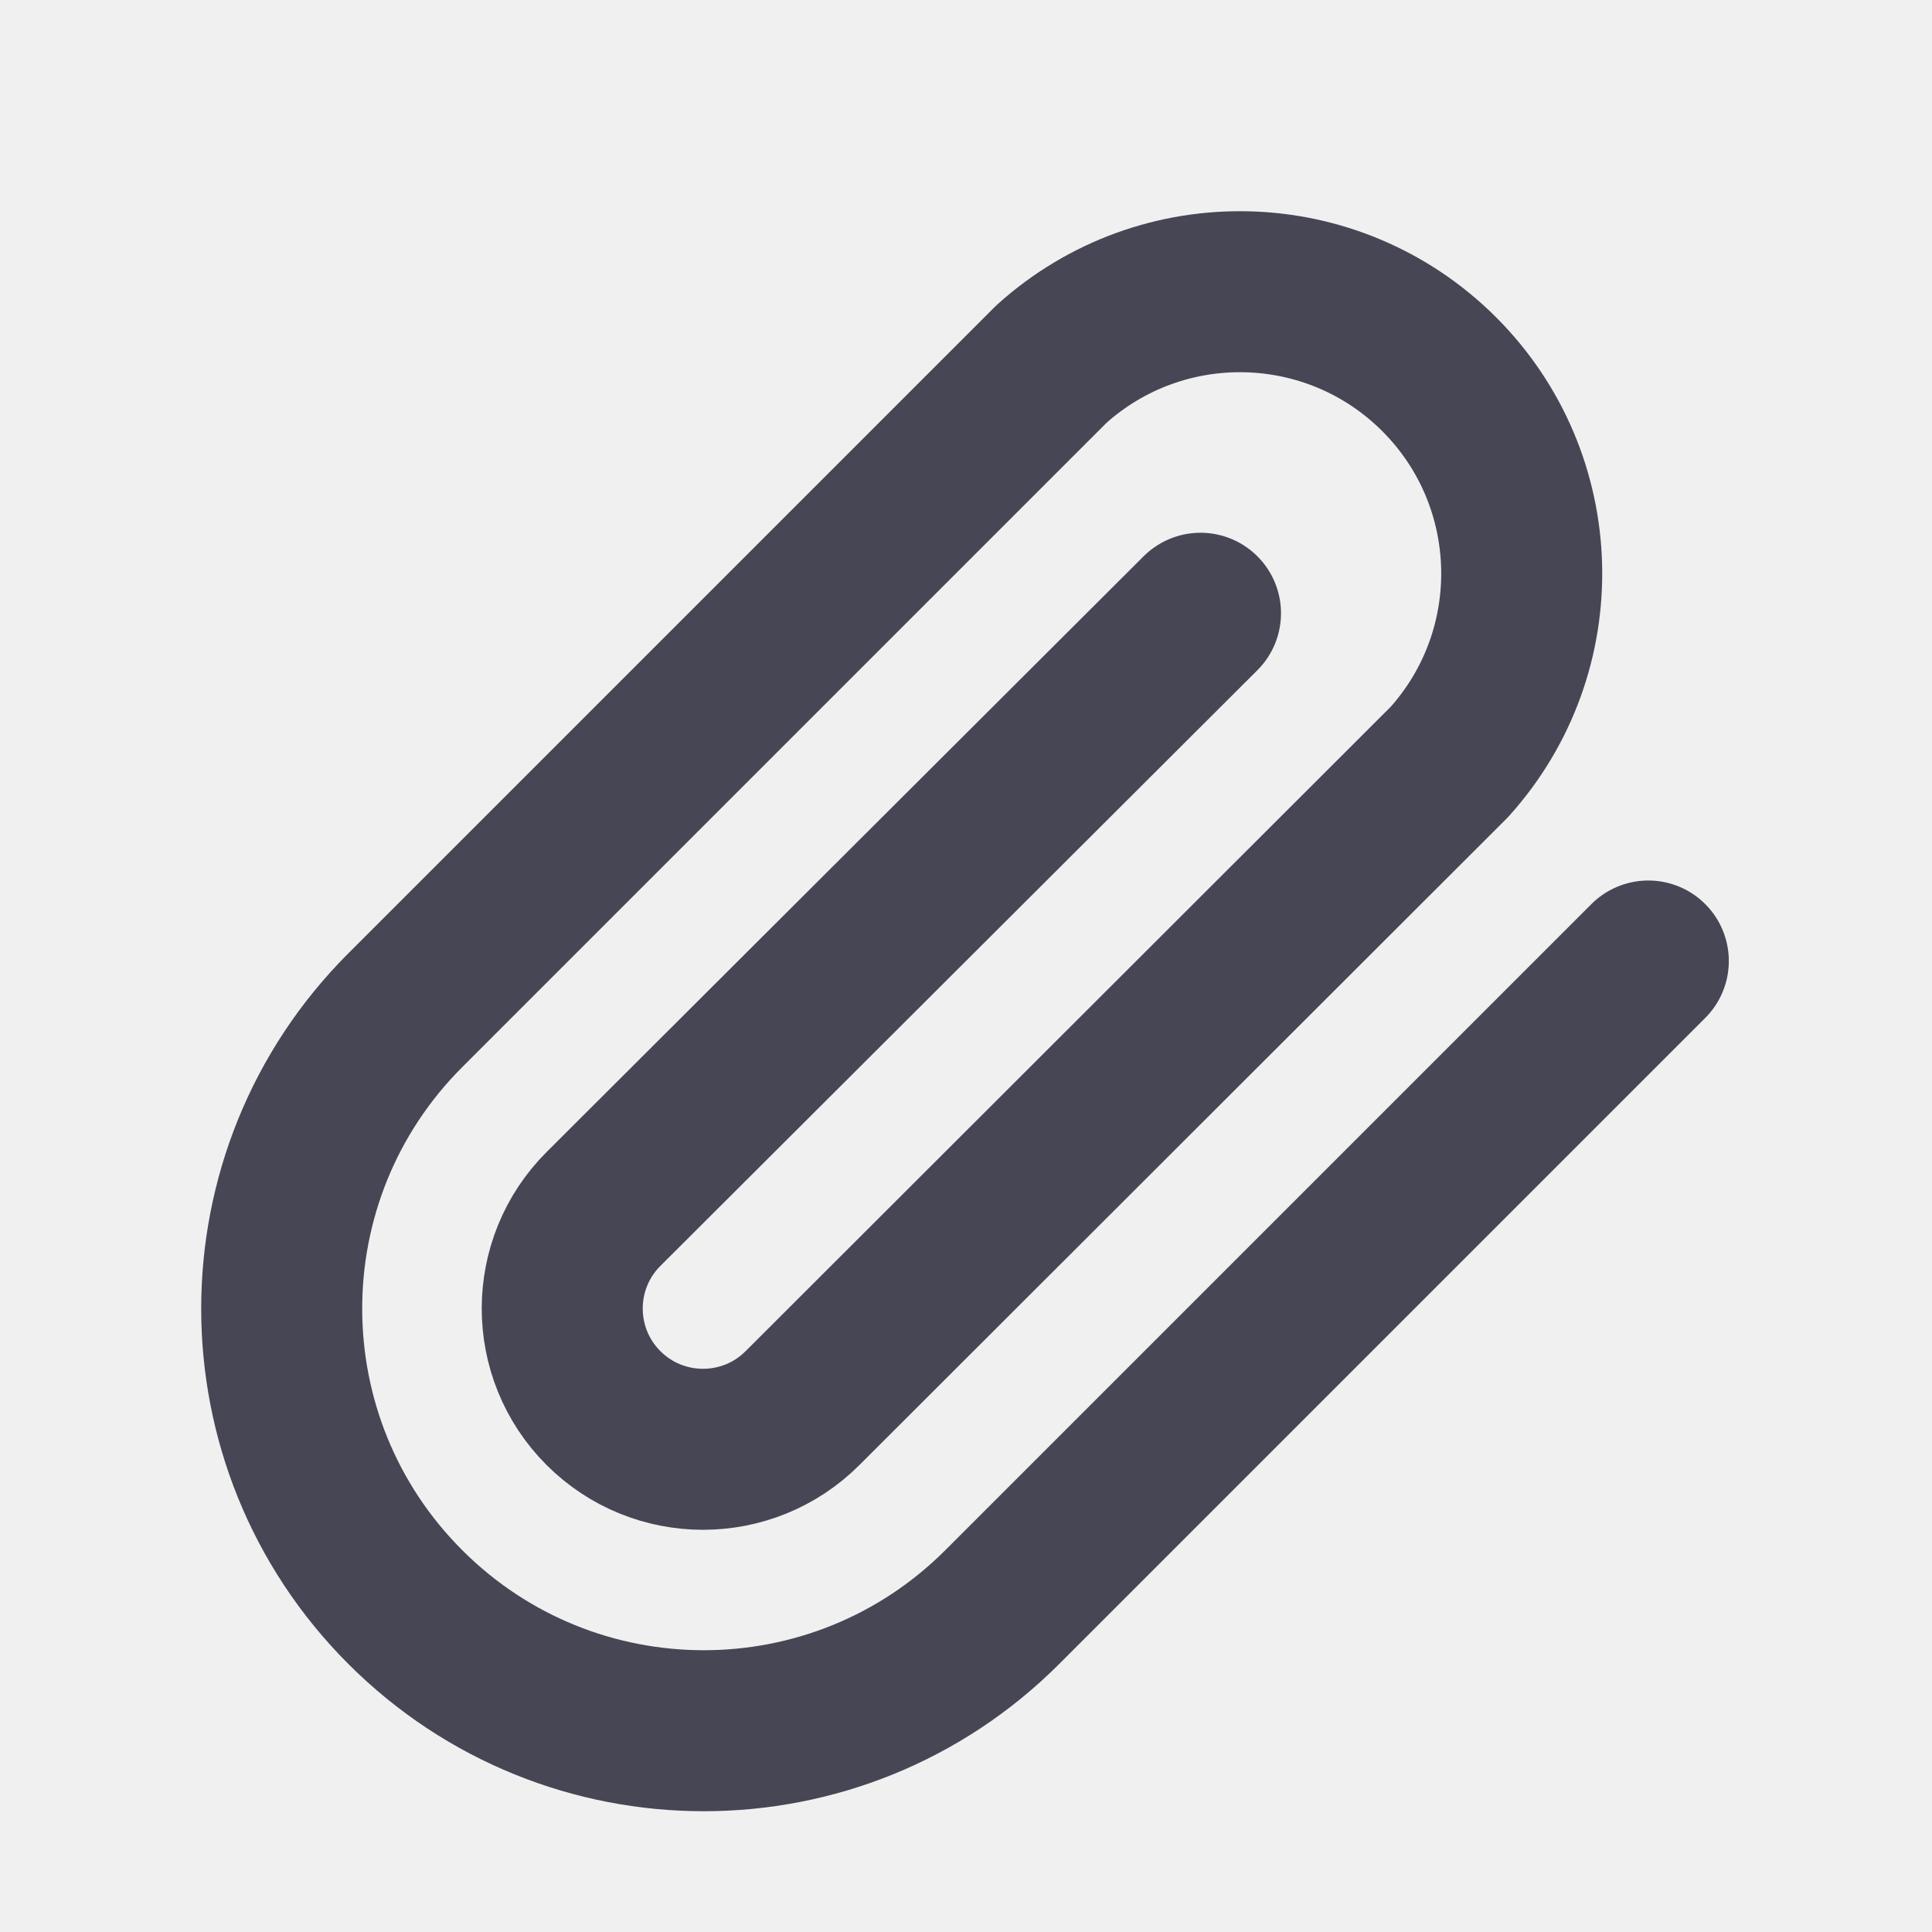
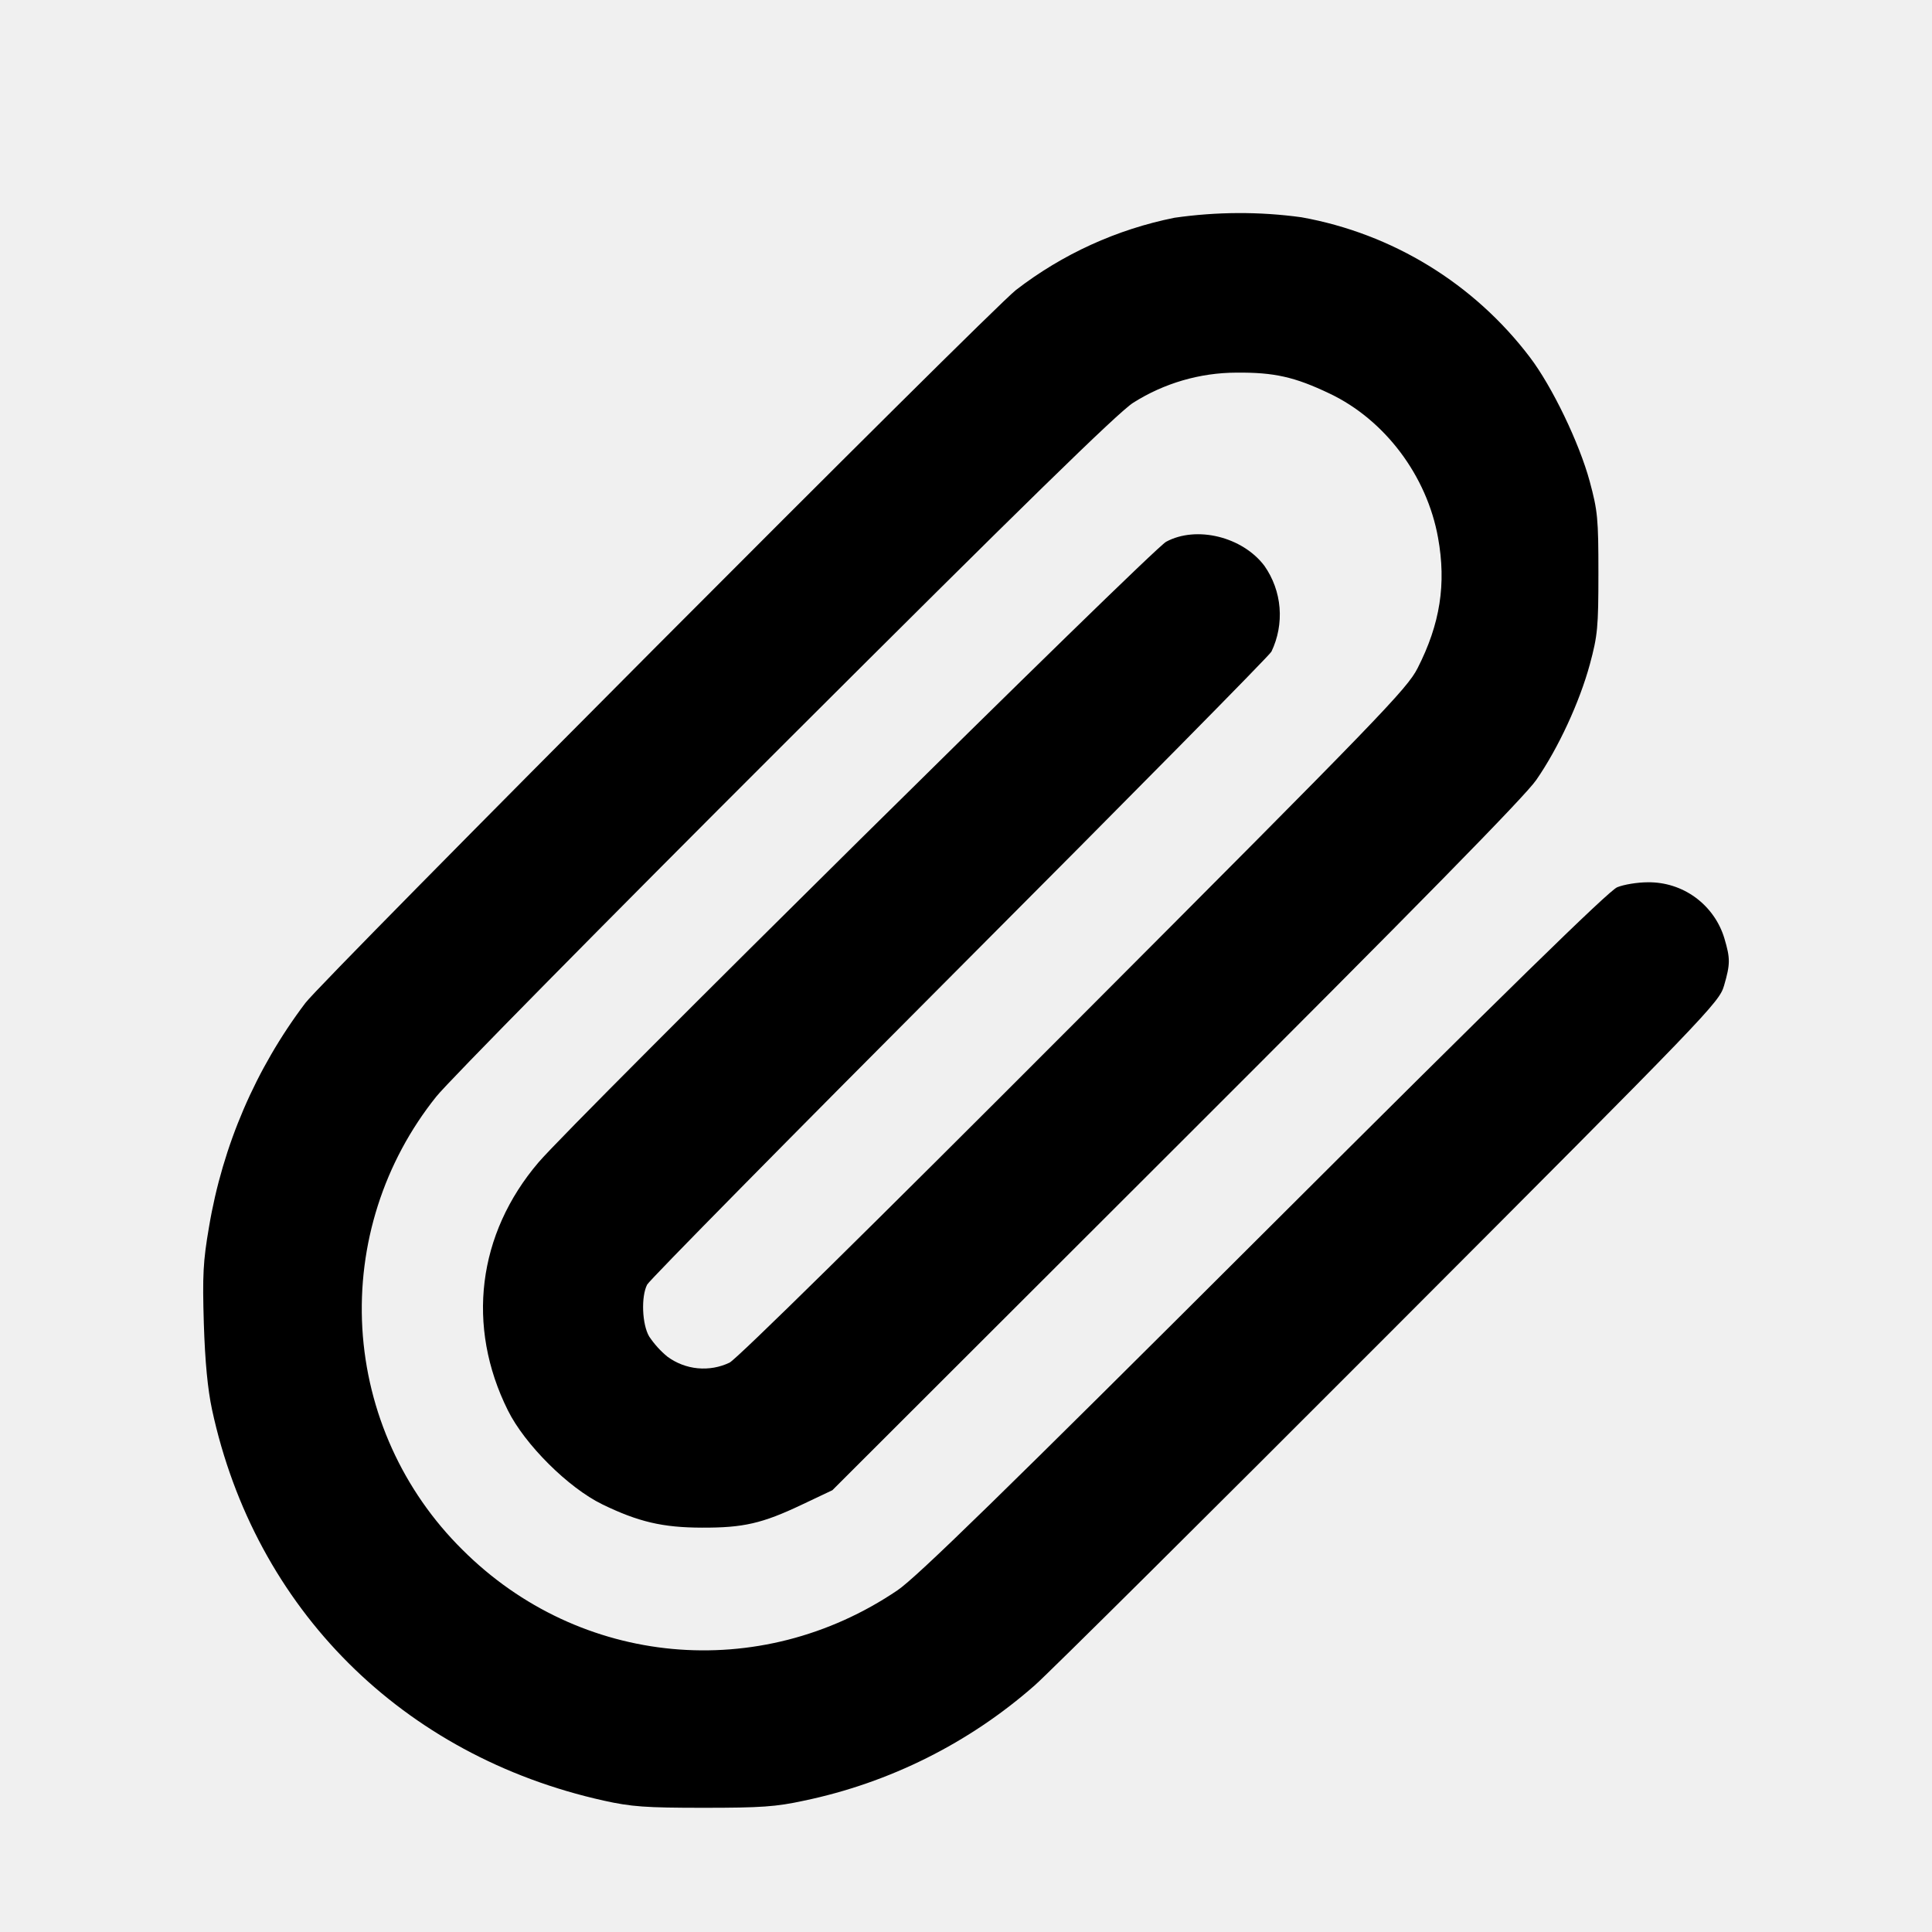
- <svg xmlns="http://www.w3.org/2000/svg" id="report" width="24" height="24" viewBox="0 0 24 24">
-   <rect id="container" width="24" height="24" fill="#fff" opacity="0" />
-   <path id="Icon_feather-paperclip" data-name="Icon feather-paperclip" d="M19.979,10.52l-8.026,8.026a5.243,5.243,0,0,1-7.415-7.415l8.026-8.026a3.5,3.5,0,0,1,4.943,4.943L9.472,16.074A1.748,1.748,0,0,1,7,13.6L14.416,6.2" transform="translate(0.497 1.418)" fill="none" stroke="#464655" stroke-linecap="round" stroke-linejoin="round" stroke-width="2" />
+ <svg xmlns="http://www.w3.org/2000/svg" width="24" height="24" viewBox="0 0 24 24" fill="none">
+   <path fill-rule="evenodd" clip-rule="evenodd" d="M14.59 2.705C13.873 2.849 13.199 3.156 12.62 3.603C12.271 3.881 4.005 12.175 3.793 12.46C3.175 13.278 2.765 14.233 2.596 15.244C2.523 15.668 2.514 15.842 2.532 16.44C2.547 16.917 2.58 17.258 2.634 17.511C3.168 19.986 4.997 21.812 7.5 22.368C7.843 22.444 8.019 22.457 8.74 22.457C9.457 22.457 9.639 22.444 9.986 22.369C11.05 22.147 12.039 21.653 12.855 20.935C13.034 20.777 15.019 18.806 17.267 16.554C21.25 12.564 21.355 12.454 21.417 12.243C21.495 11.975 21.495 11.906 21.421 11.657C21.36 11.453 21.233 11.275 21.062 11.149C20.89 11.023 20.682 10.957 20.469 10.96C20.342 10.96 20.171 10.988 20.089 11.022C19.984 11.065 18.68 12.34 15.7 15.314C12.454 18.553 11.387 19.594 11.149 19.755C9.438 20.914 7.201 20.706 5.746 19.253C5.005 18.521 4.562 17.541 4.501 16.501C4.441 15.461 4.768 14.436 5.419 13.623C5.559 13.445 7.506 11.47 9.747 9.233C12.711 6.274 13.89 5.122 14.077 5.003C14.461 4.76 14.906 4.63 15.36 4.629C15.829 4.625 16.083 4.682 16.517 4.889C17.203 5.215 17.726 5.91 17.864 6.68C17.968 7.254 17.89 7.751 17.61 8.3C17.478 8.559 17.152 8.896 13.343 12.713C10.838 15.224 9.158 16.878 9.063 16.927C8.94 16.986 8.803 17.01 8.667 16.997C8.531 16.984 8.401 16.934 8.291 16.853C8.203 16.781 8.127 16.696 8.064 16.602C7.976 16.452 7.962 16.108 8.039 15.958C8.066 15.904 9.813 14.132 11.92 12.02C14.027 9.908 15.771 8.142 15.794 8.095C15.875 7.926 15.91 7.738 15.895 7.55C15.88 7.363 15.815 7.183 15.707 7.029C15.434 6.667 14.862 6.527 14.486 6.73C14.306 6.827 7.135 13.918 6.69 14.439C5.931 15.328 5.789 16.476 6.309 17.52C6.519 17.944 7.06 18.482 7.481 18.687C7.929 18.905 8.232 18.976 8.72 18.977C9.234 18.979 9.469 18.925 9.96 18.692L10.34 18.512L14.611 14.246C17.614 11.247 18.943 9.894 19.084 9.689C19.357 9.295 19.622 8.723 19.75 8.251C19.846 7.894 19.856 7.795 19.856 7.12C19.856 6.441 19.847 6.347 19.748 5.98C19.619 5.503 19.281 4.801 19.005 4.438C18.311 3.523 17.298 2.902 16.167 2.699C15.644 2.627 15.113 2.63 14.59 2.705" fill="black" />
</svg>
